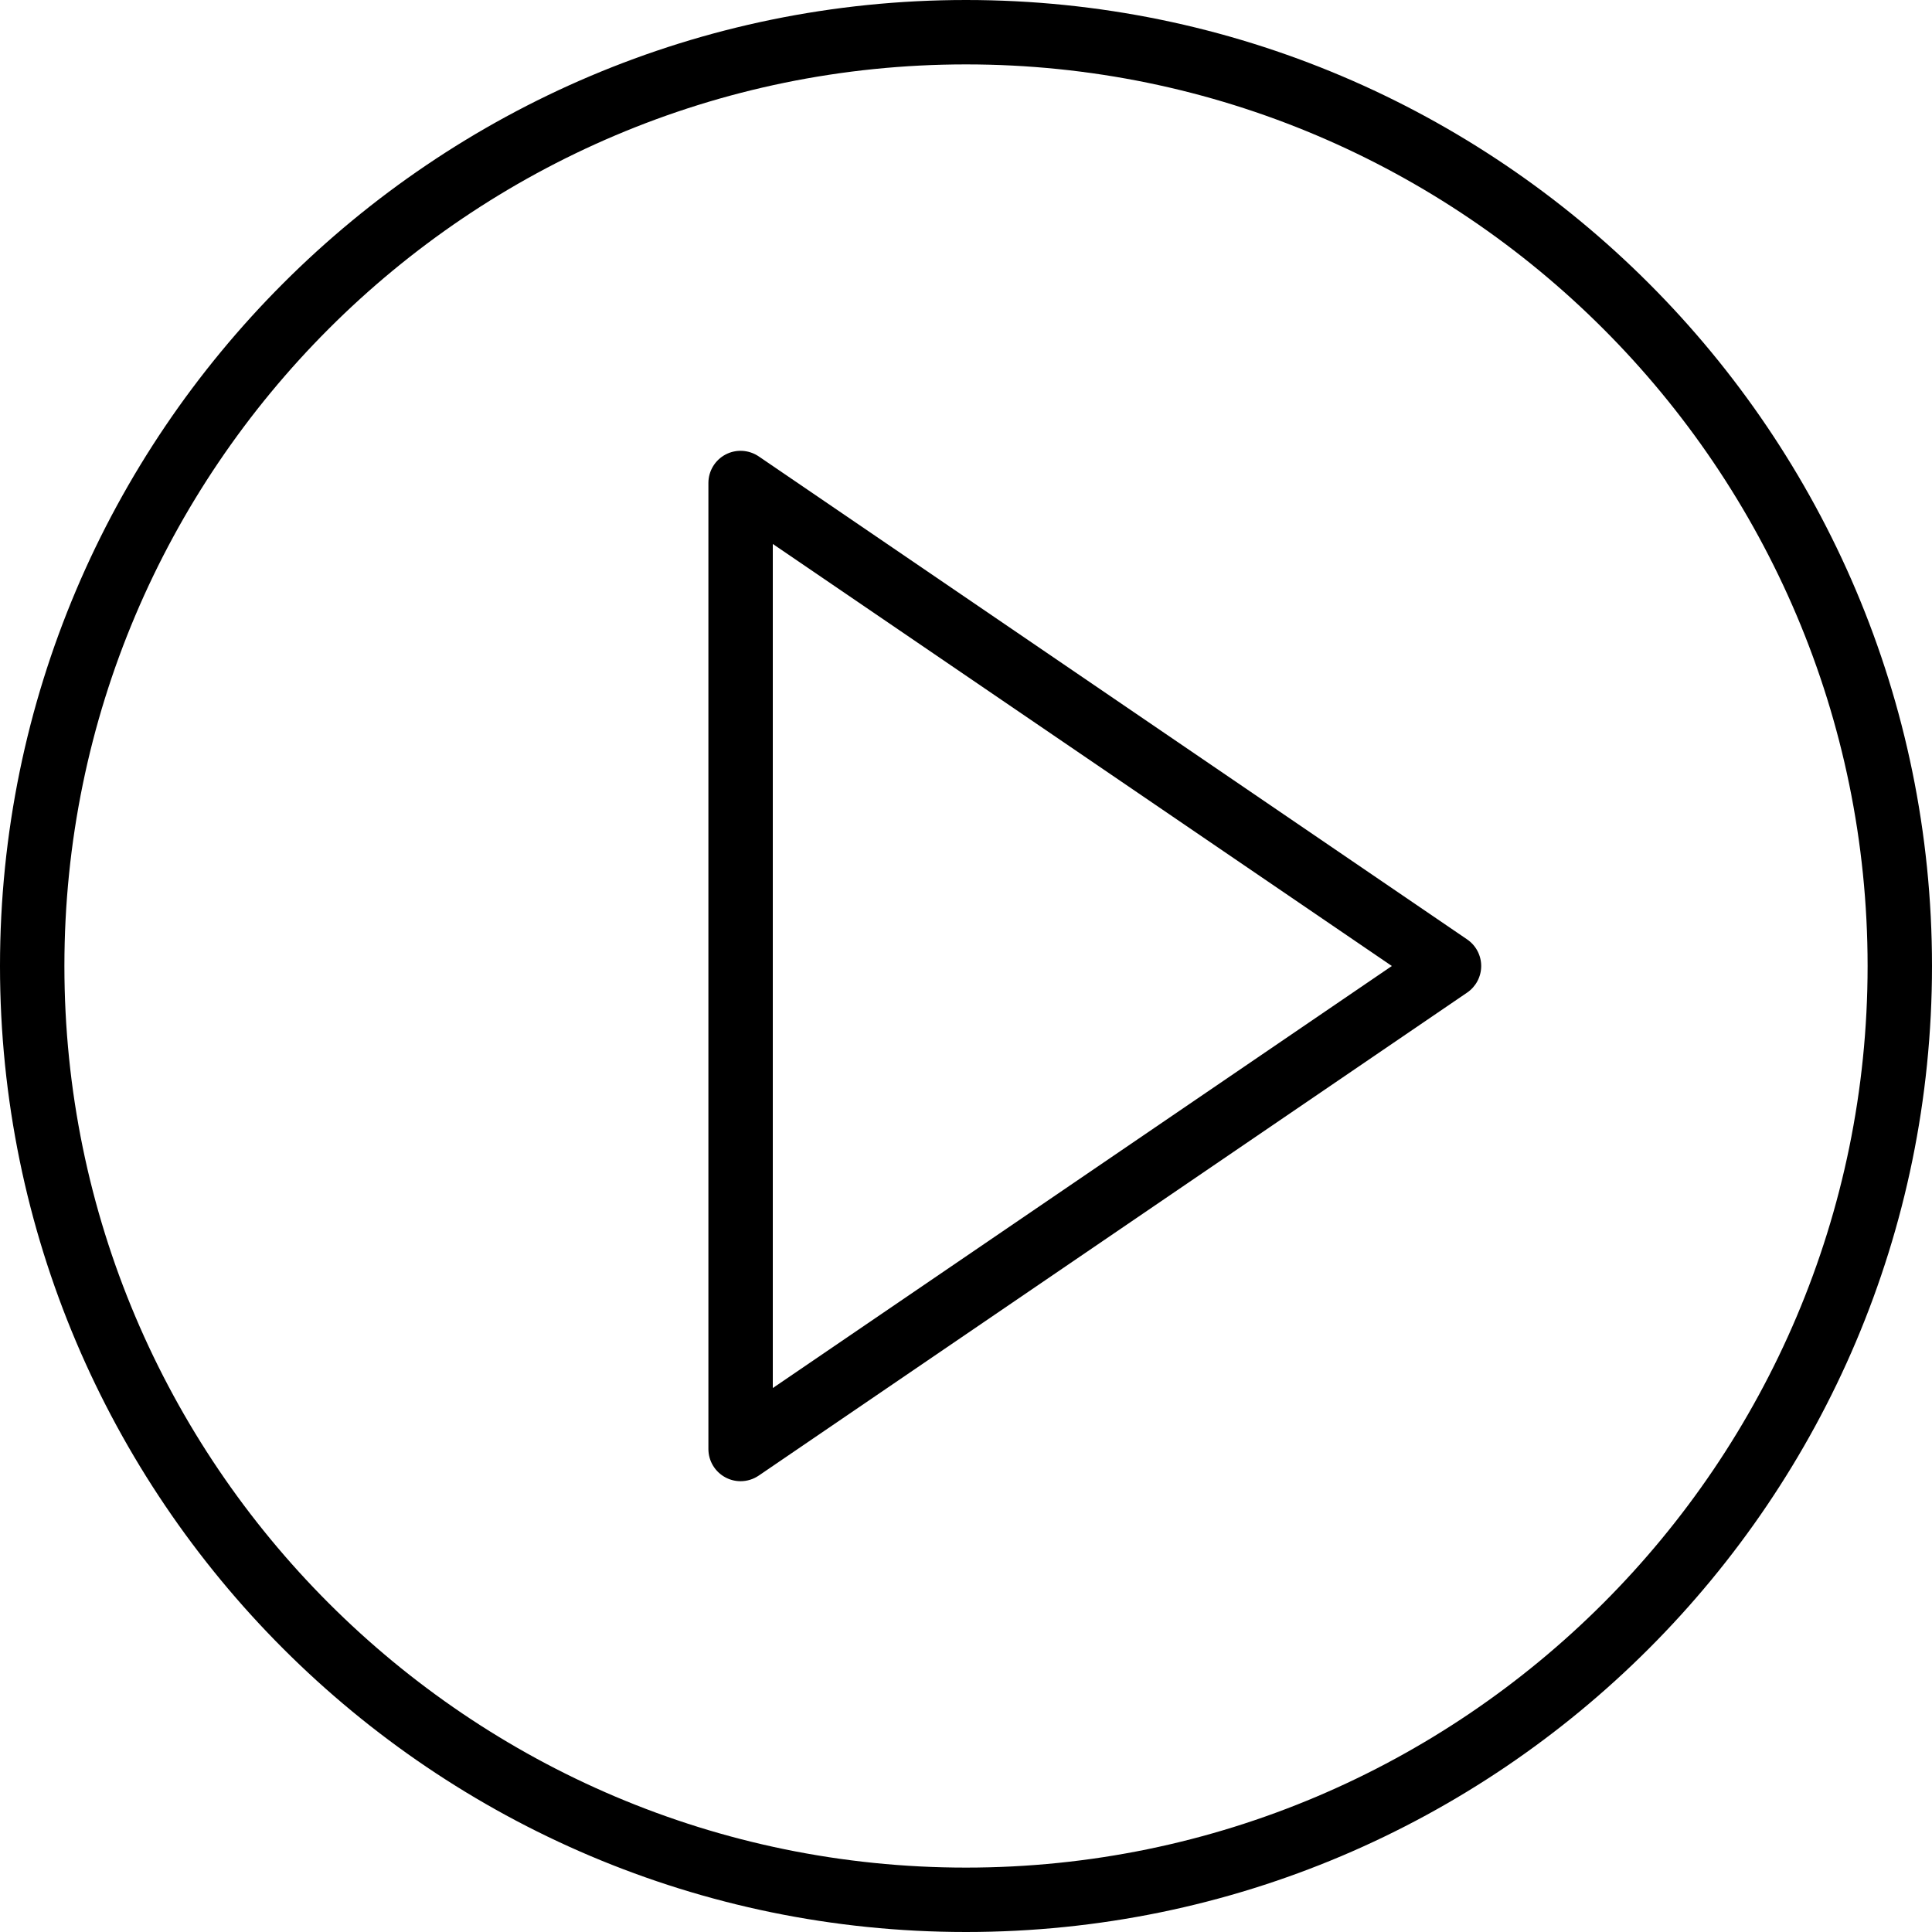
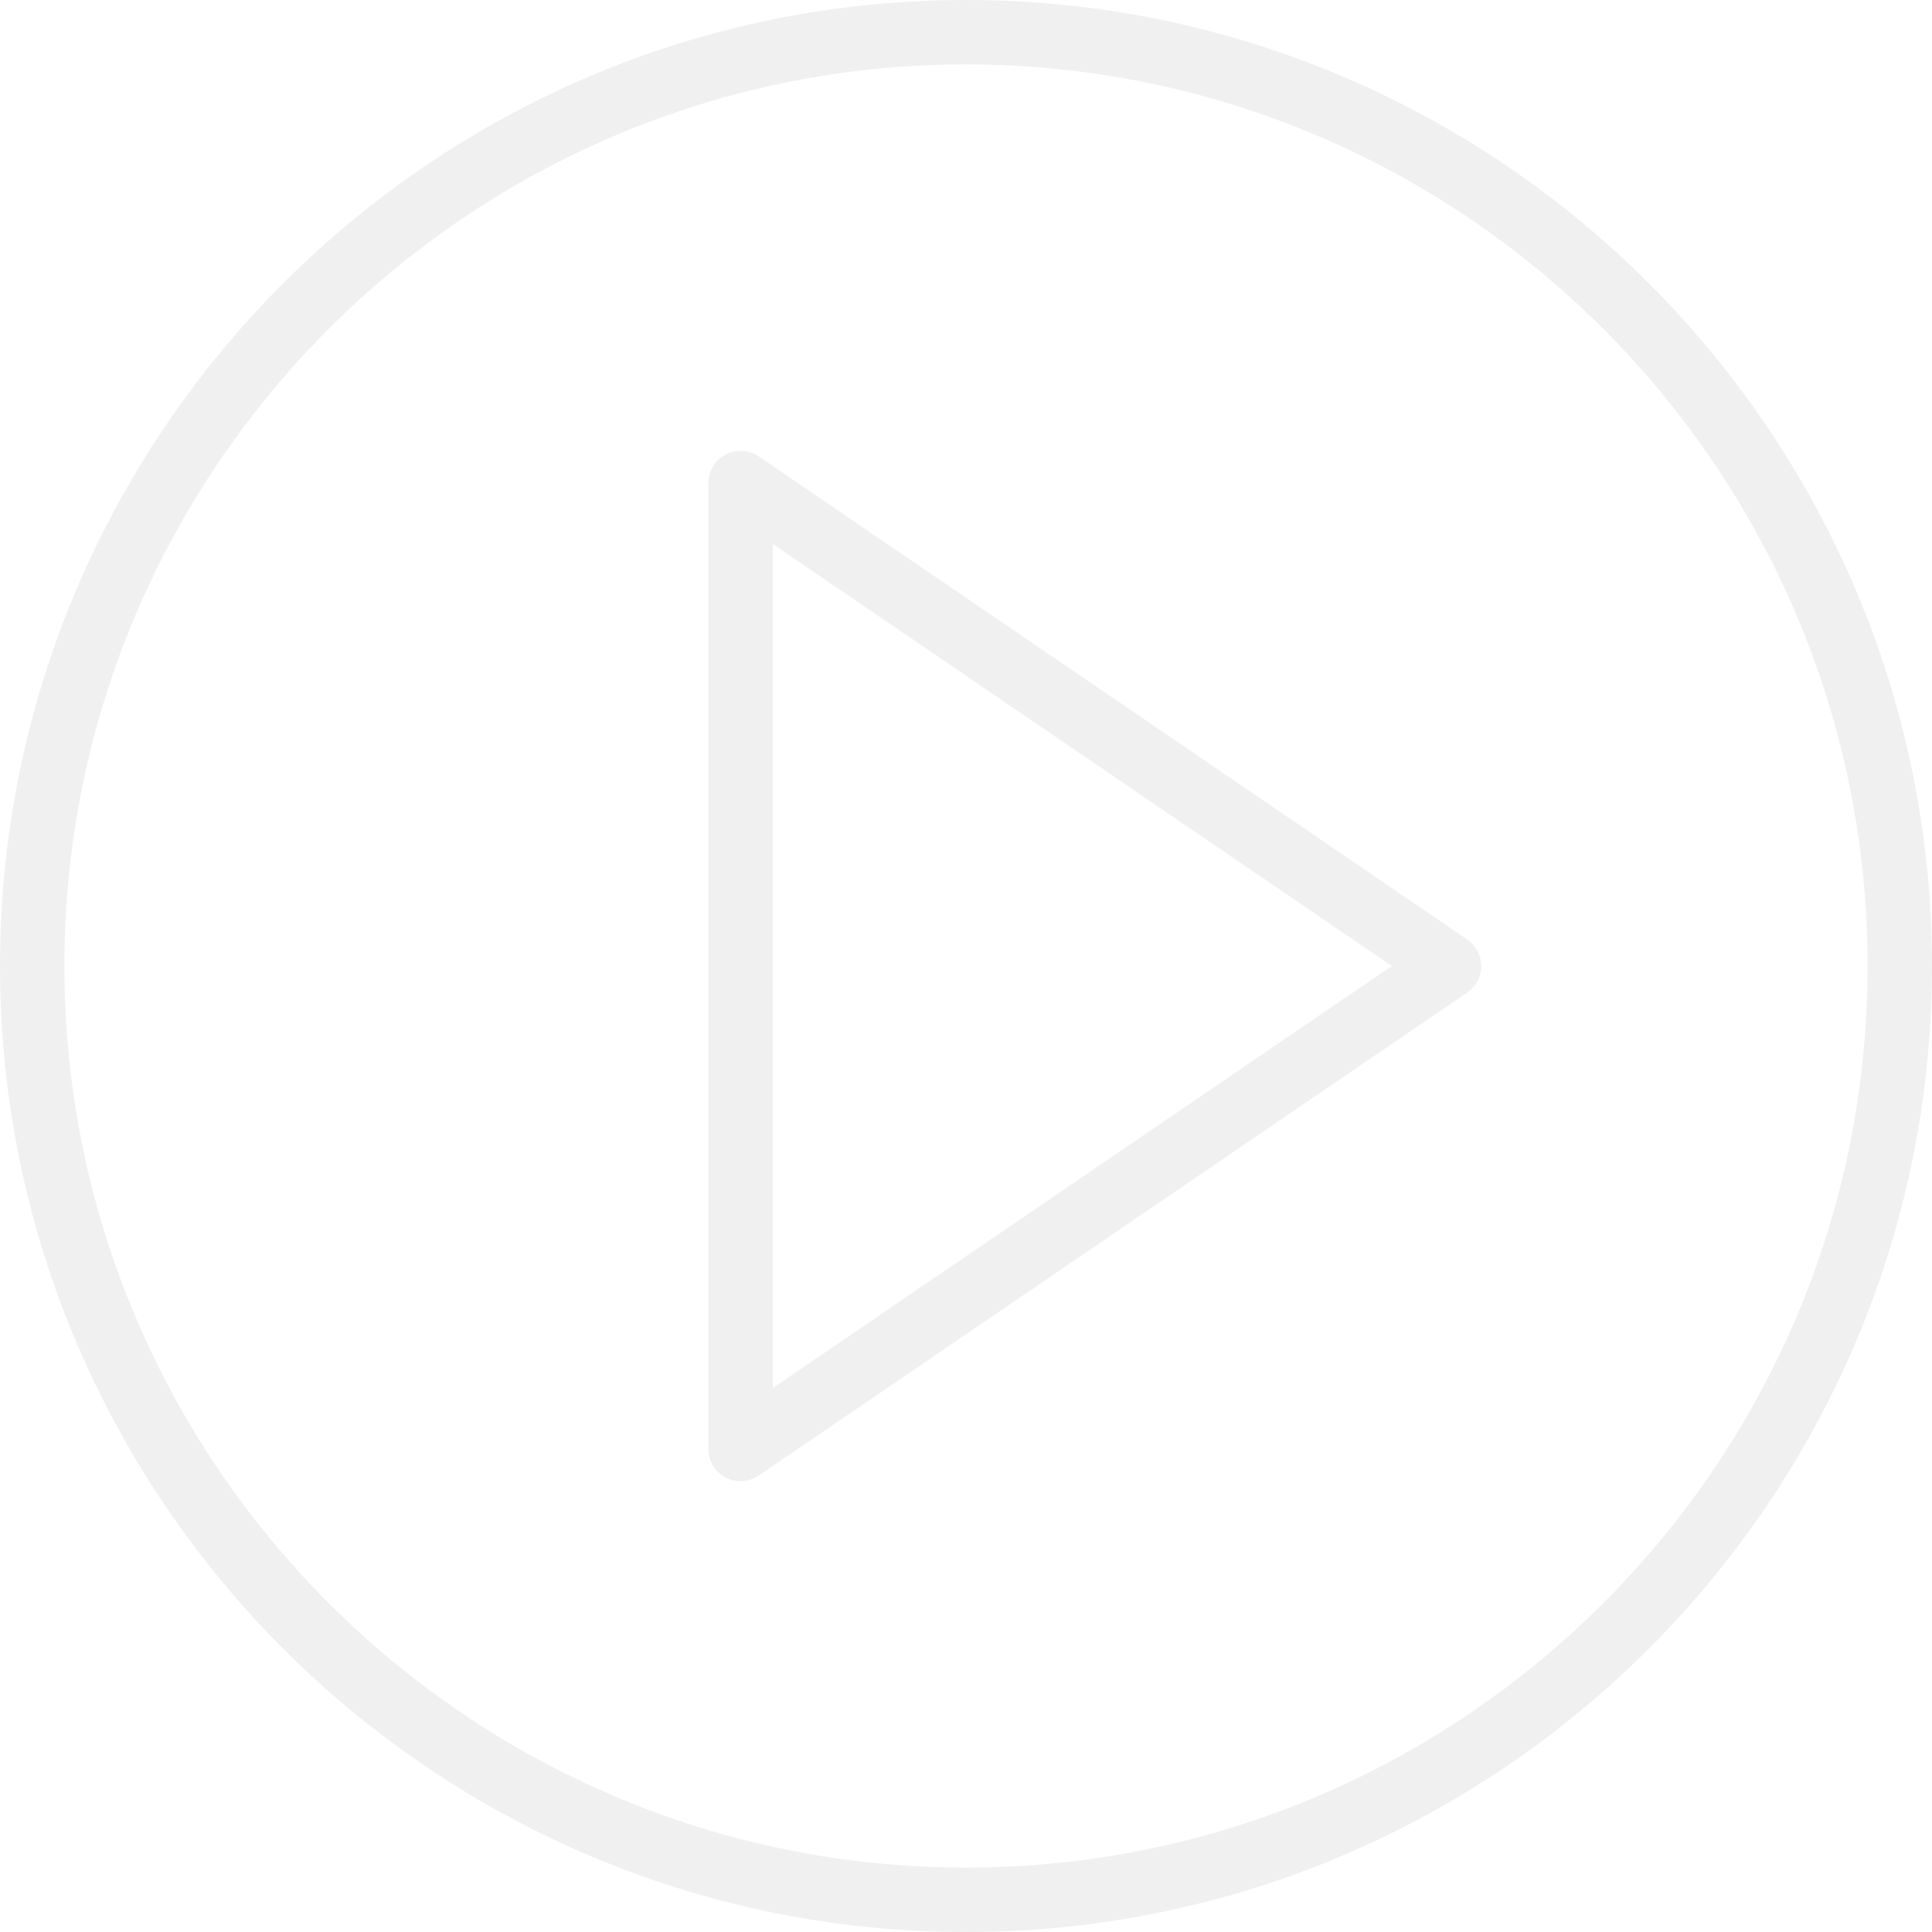
- <svg xmlns="http://www.w3.org/2000/svg" fill="#000000" height="800px" width="800px" version="1.1" id="Capa_1" viewBox="0 0 60 60" xml:space="preserve">
+ <svg xmlns="http://www.w3.org/2000/svg" fill="#F0F0F0" height="800px" width="800px" version="1.1" id="Capa_1" viewBox="0 0 60 60" xml:space="preserve">
  <g>
    <path d="M45.563,29.174l-22-15c-0.307-0.208-0.703-0.231-1.031-0.058C22.205,14.289,22,14.629,22,15v30   c0,0.371,0.205,0.711,0.533,0.884C22.679,45.962,22.84,46,23,46c0.197,0,0.394-0.059,0.563-0.174l22-15   C45.836,30.64,46,30.331,46,30S45.836,29.36,45.563,29.174z M24,43.107V16.893L43.225,30L24,43.107z" />
    <path d="M30,0C13.458,0,0,13.458,0,30s13.458,30,30,30s30-13.458,30-30S46.542,0,30,0z M30,58C14.561,58,2,45.439,2,30   S14.561,2,30,2s28,12.561,28,28S45.439,58,30,58z" />
  </g>
</svg>
